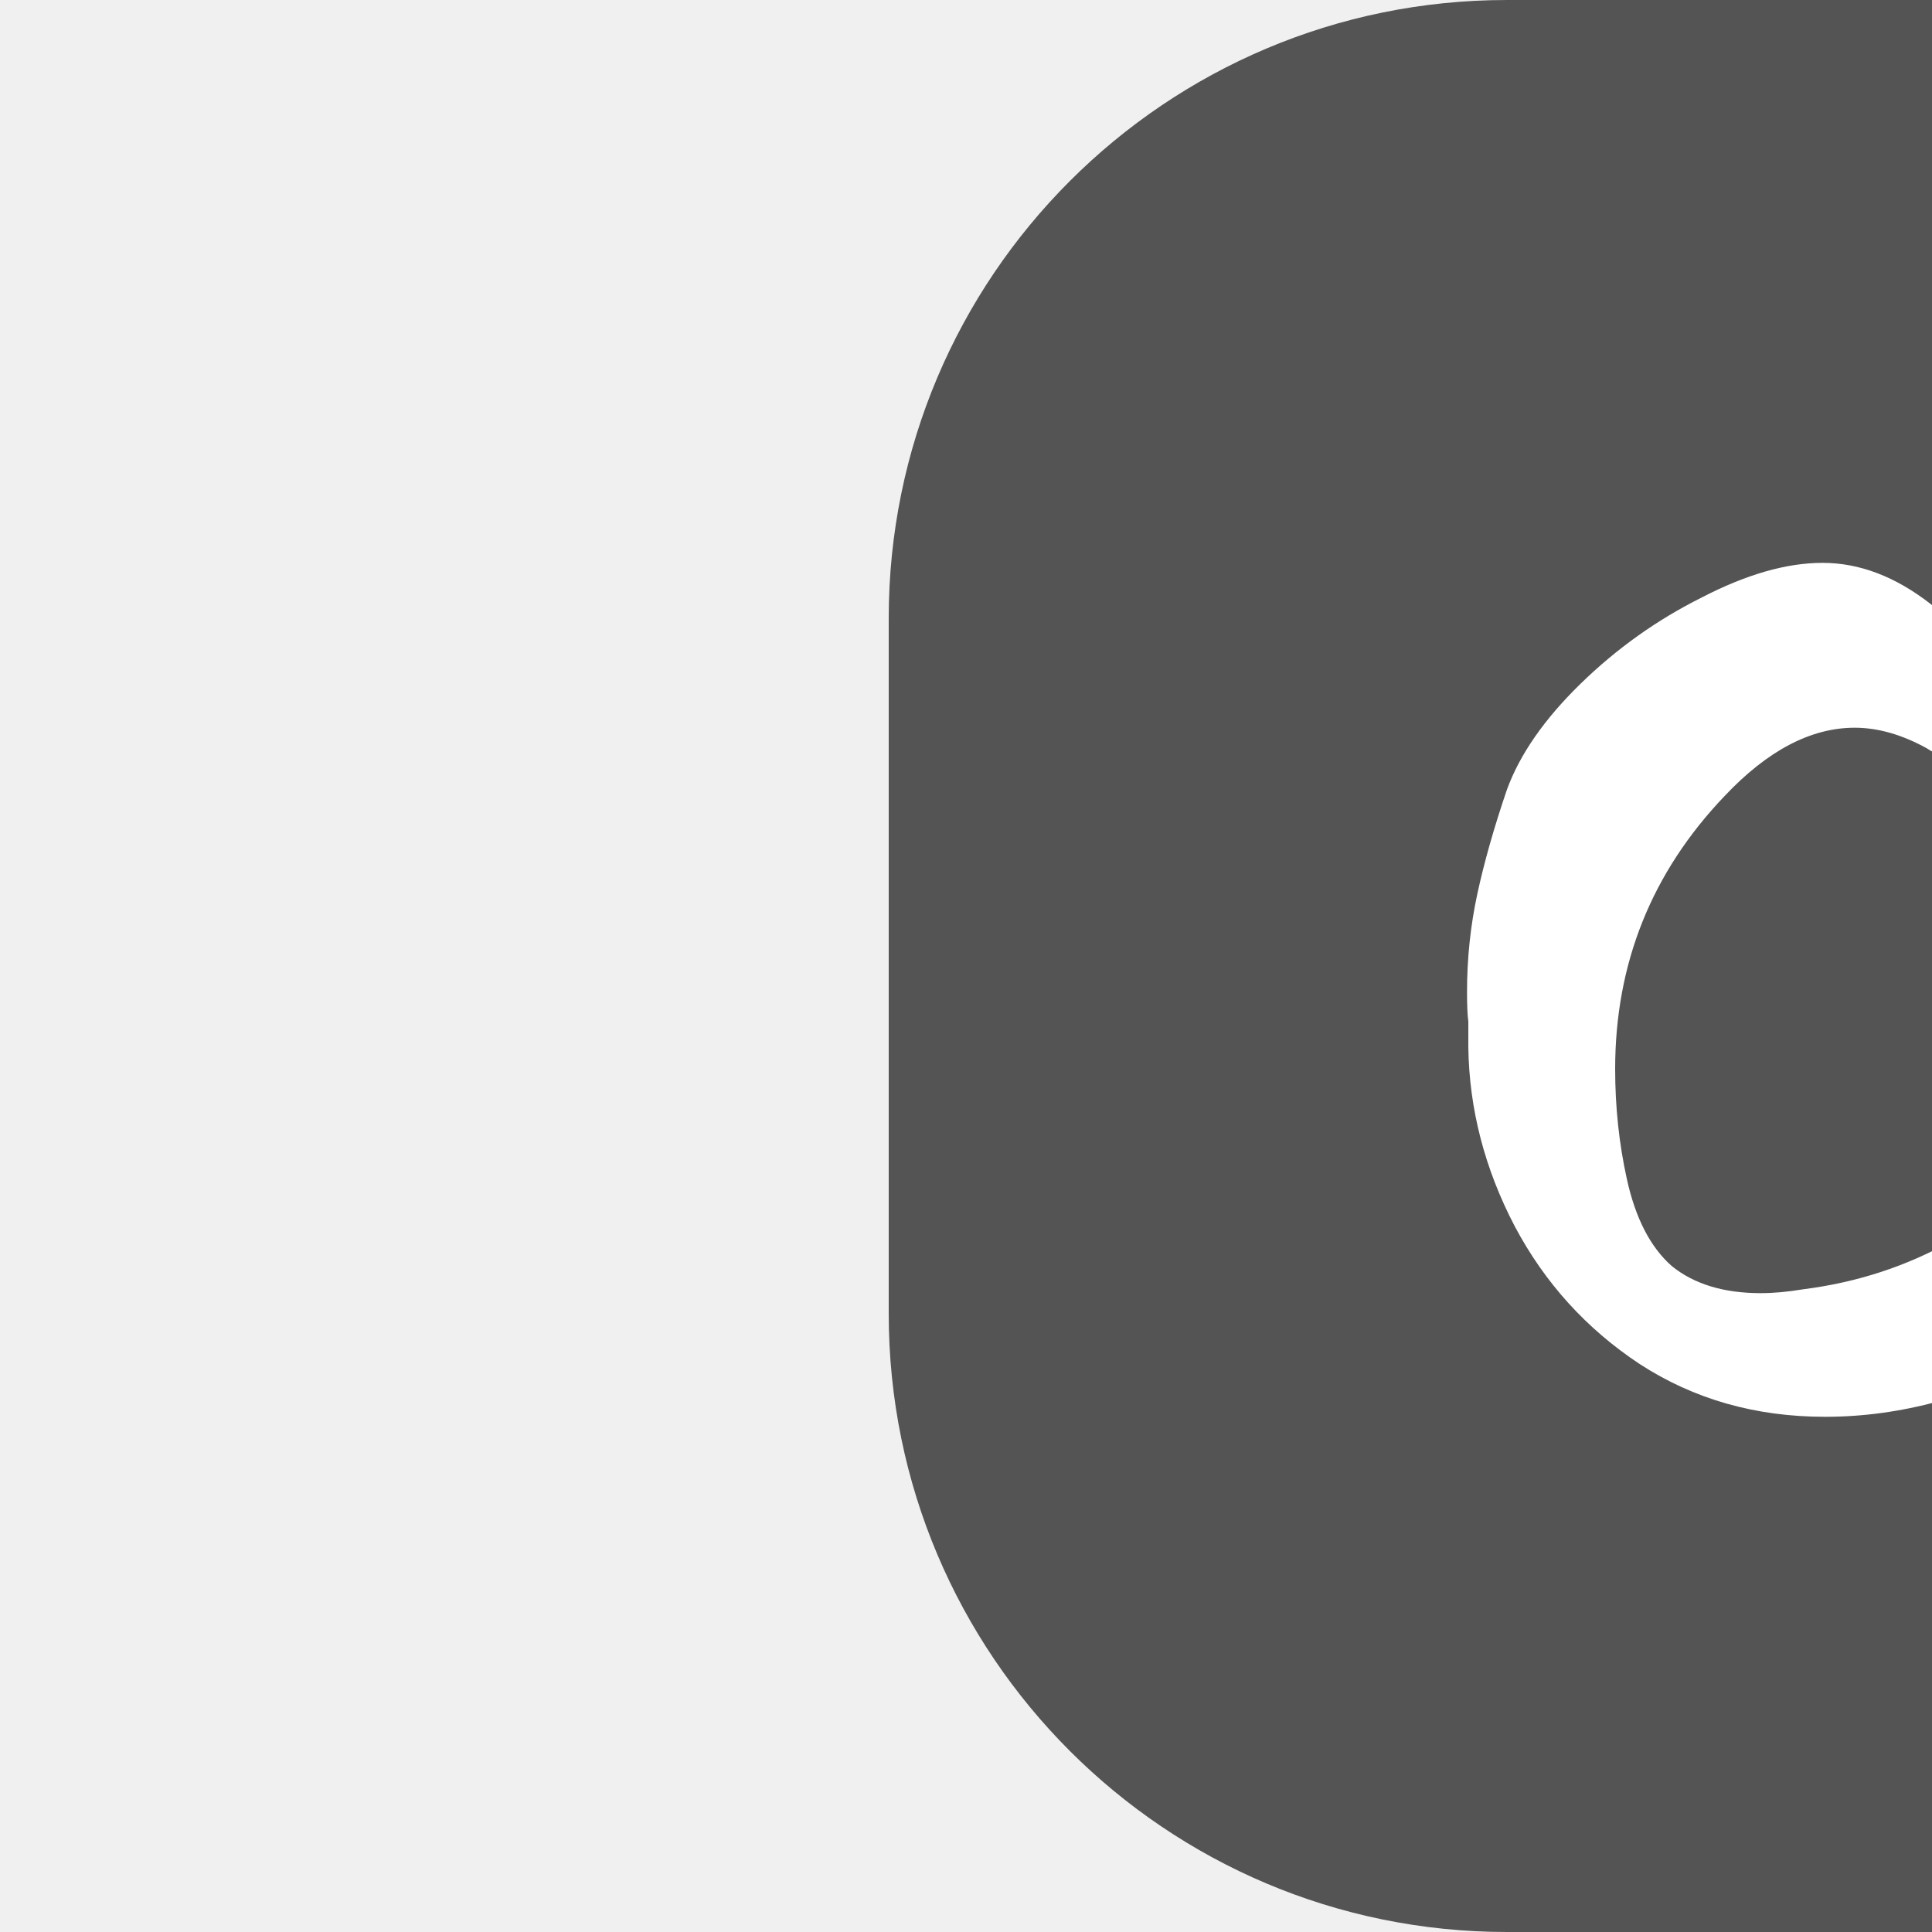
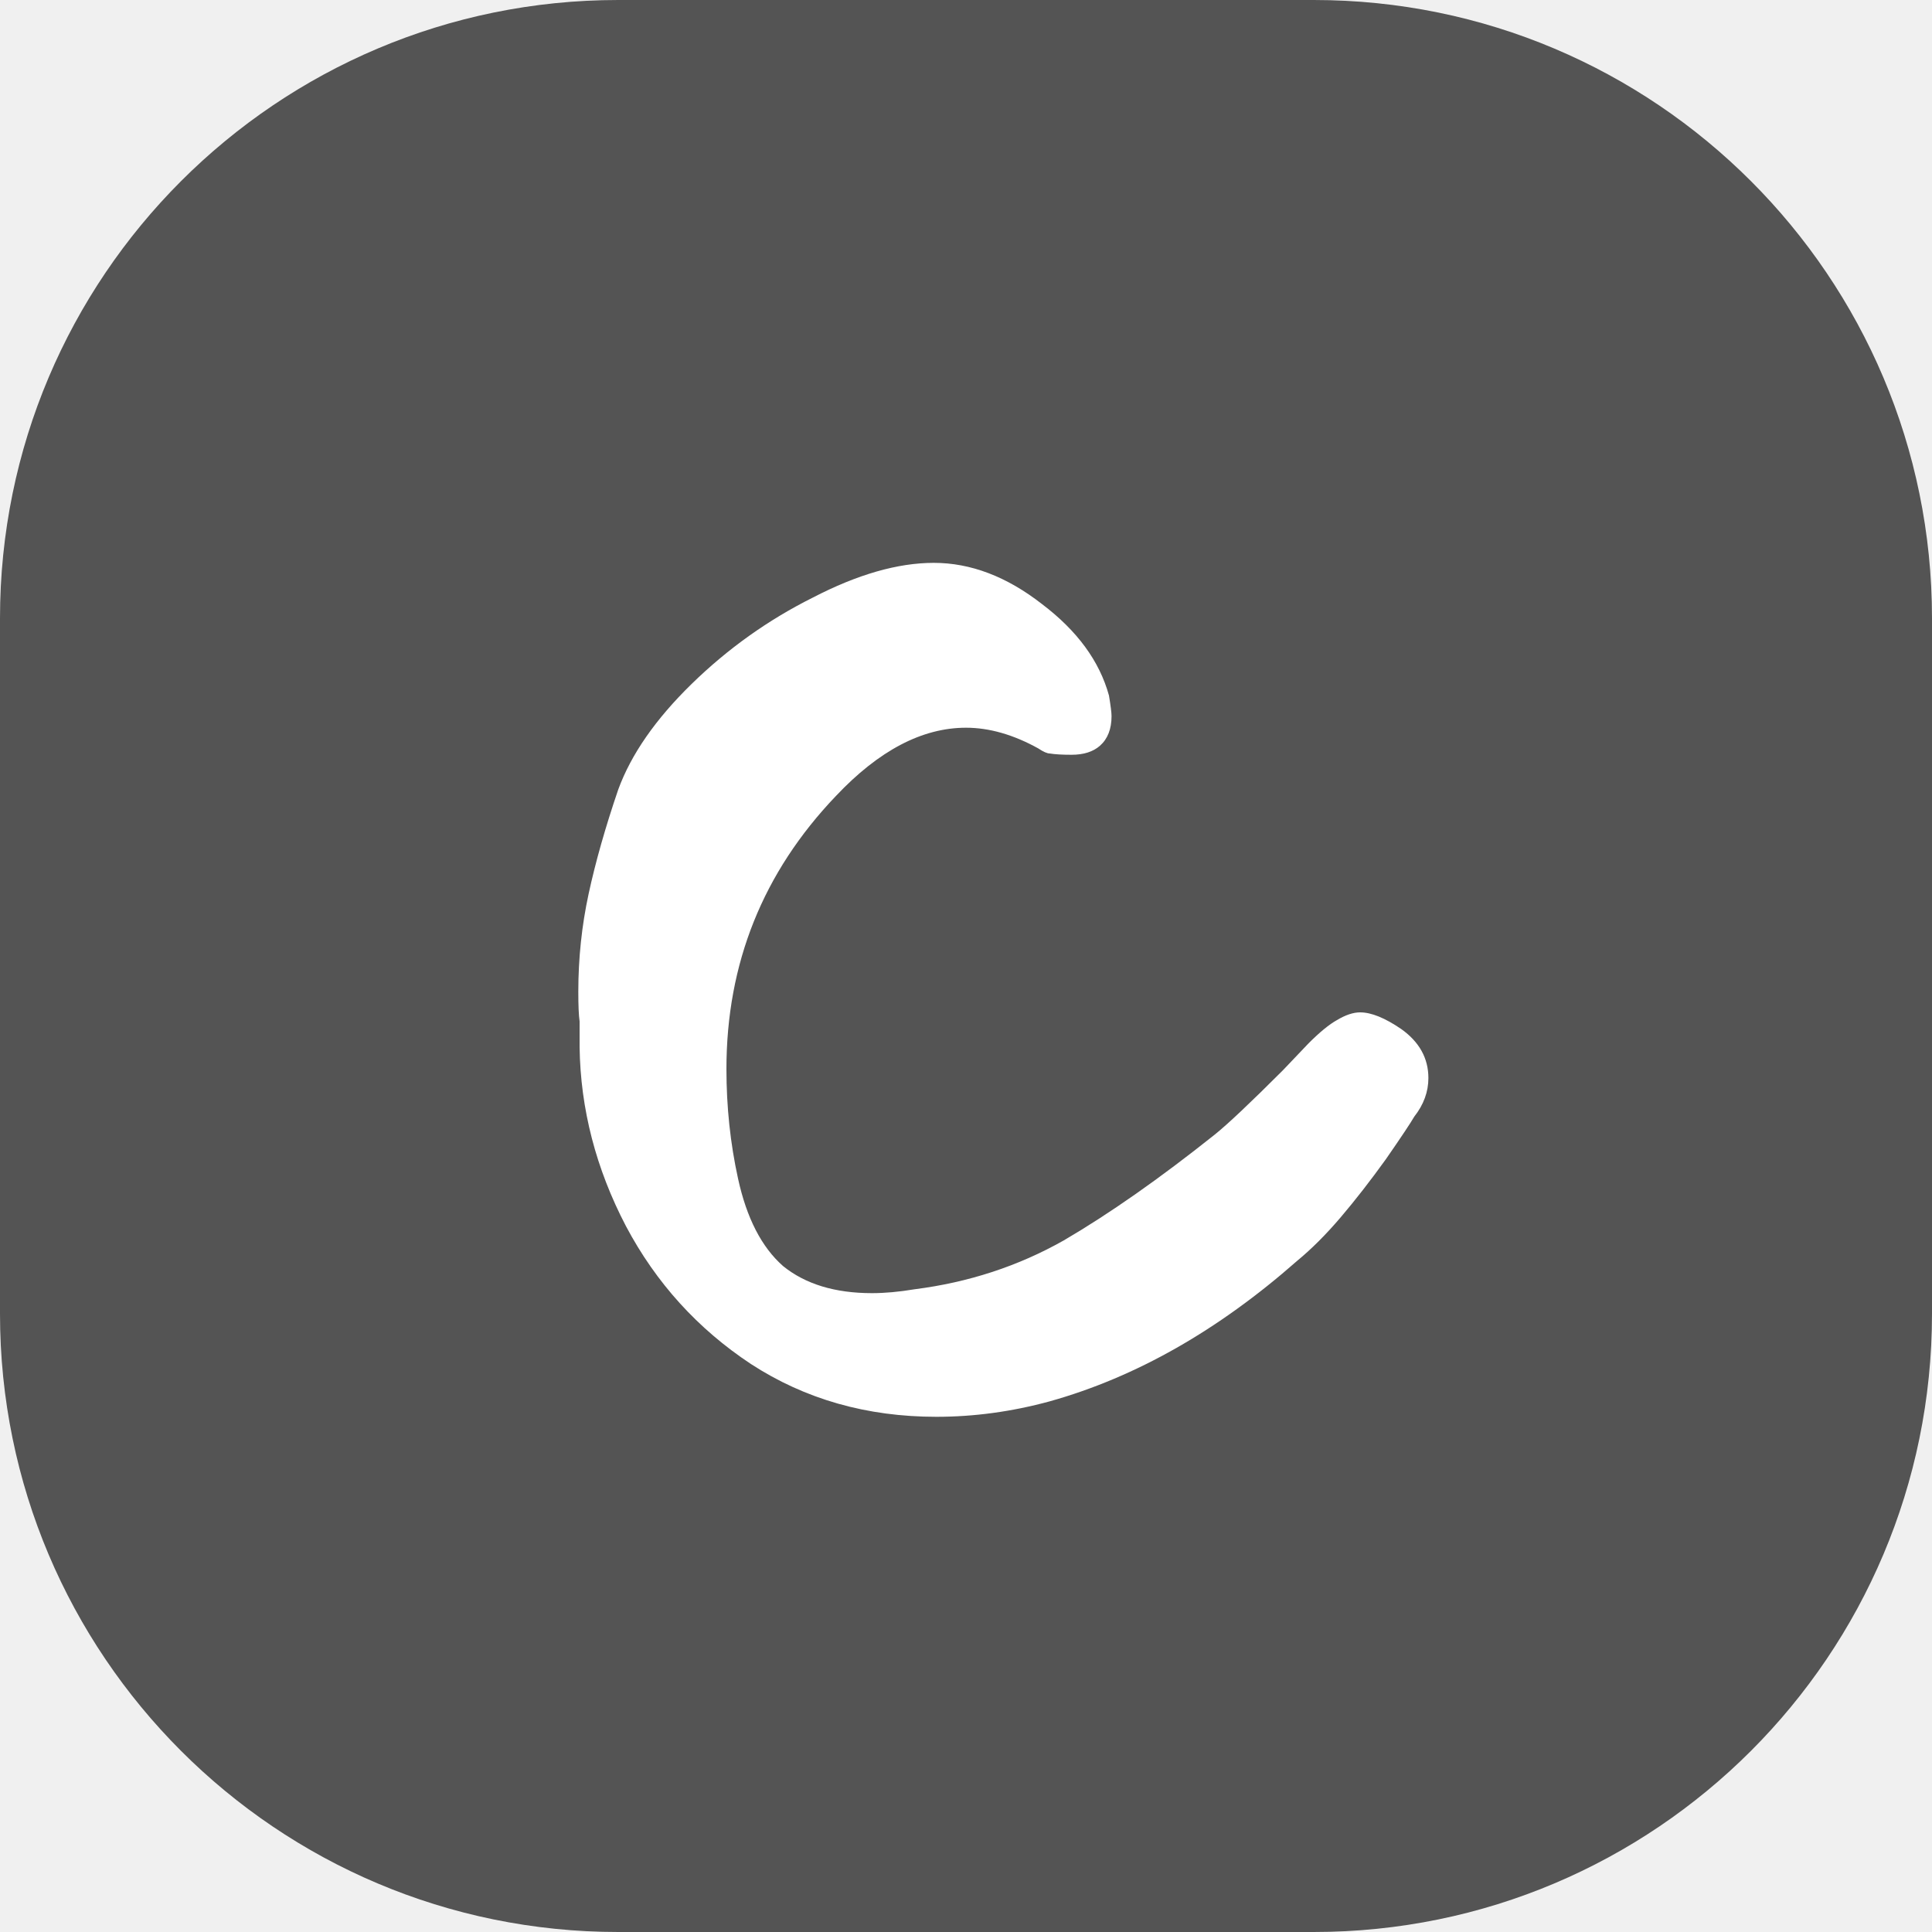
- <svg xmlns="http://www.w3.org/2000/svg" width="150" height="150" viewBox="0 0 12 150" fill="none">
+ <svg xmlns="http://www.w3.org/2000/svg" width="150" height="150" viewBox="0 0 150 150" fill="none">
  <rect width="150" height="150" rx="48" fill="#545454" />
  <path d="M45 79.3C44.933 78.833 44.9 78.067 44.9 77C44.9 74.4 45.167 71.867 45.7 69.4C46.233 66.933 47 64.233 48 61.3C49 58.567 50.9 55.833 53.7 53.1C56.5 50.367 59.633 48.133 63.1 46.4C66.567 44.6 69.7 43.7 72.5 43.7C75.367 43.7 78.167 44.767 80.9 46.9C83.633 48.967 85.367 51.333 86.1 54C86.233 54.8 86.3 55.333 86.3 55.6C86.3 56.6 86 57.367 85.4 57.9C84.867 58.367 84.133 58.6 83.2 58.6C82.467 58.6 81.9 58.567 81.5 58.5C81.3 58.5 81 58.367 80.6 58.1C78.667 57.033 76.8 56.5 75 56.5C71.6 56.5 68.233 58.267 64.9 61.8C59.233 67.733 56.4 74.8 56.4 83C56.4 85.933 56.7 88.767 57.3 91.5C57.967 94.567 59.133 96.833 60.8 98.3C62.533 99.7 64.833 100.4 67.7 100.4C68.7 100.4 69.8 100.3 71 100.1C75.2 99.567 79.067 98.3 82.6 96.3C86.133 94.233 90.033 91.5 94.3 88.1C95.3 87.3 97.067 85.633 99.6 83.1L101.6 81C102.467 80.133 103.2 79.533 103.8 79.2C104.467 78.8 105.067 78.6 105.6 78.6C106.467 78.6 107.533 79.033 108.8 79.9C110.2 80.9 110.9 82.167 110.9 83.7C110.9 84.767 110.533 85.767 109.8 86.7C109.533 87.167 108.8 88.267 107.6 90C106.4 91.667 105.233 93.167 104.1 94.5C102.967 95.833 101.833 96.967 100.7 97.9C94.567 103.3 88.167 106.933 81.5 108.8C78.567 109.6 75.633 110 72.7 110C67.3 110 62.5 108.633 58.3 105.9C54.167 103.167 50.933 99.6 48.6 95.2C46.267 90.733 45.067 86.1 45 81.3V79.3Z" fill="white" />
</svg>
